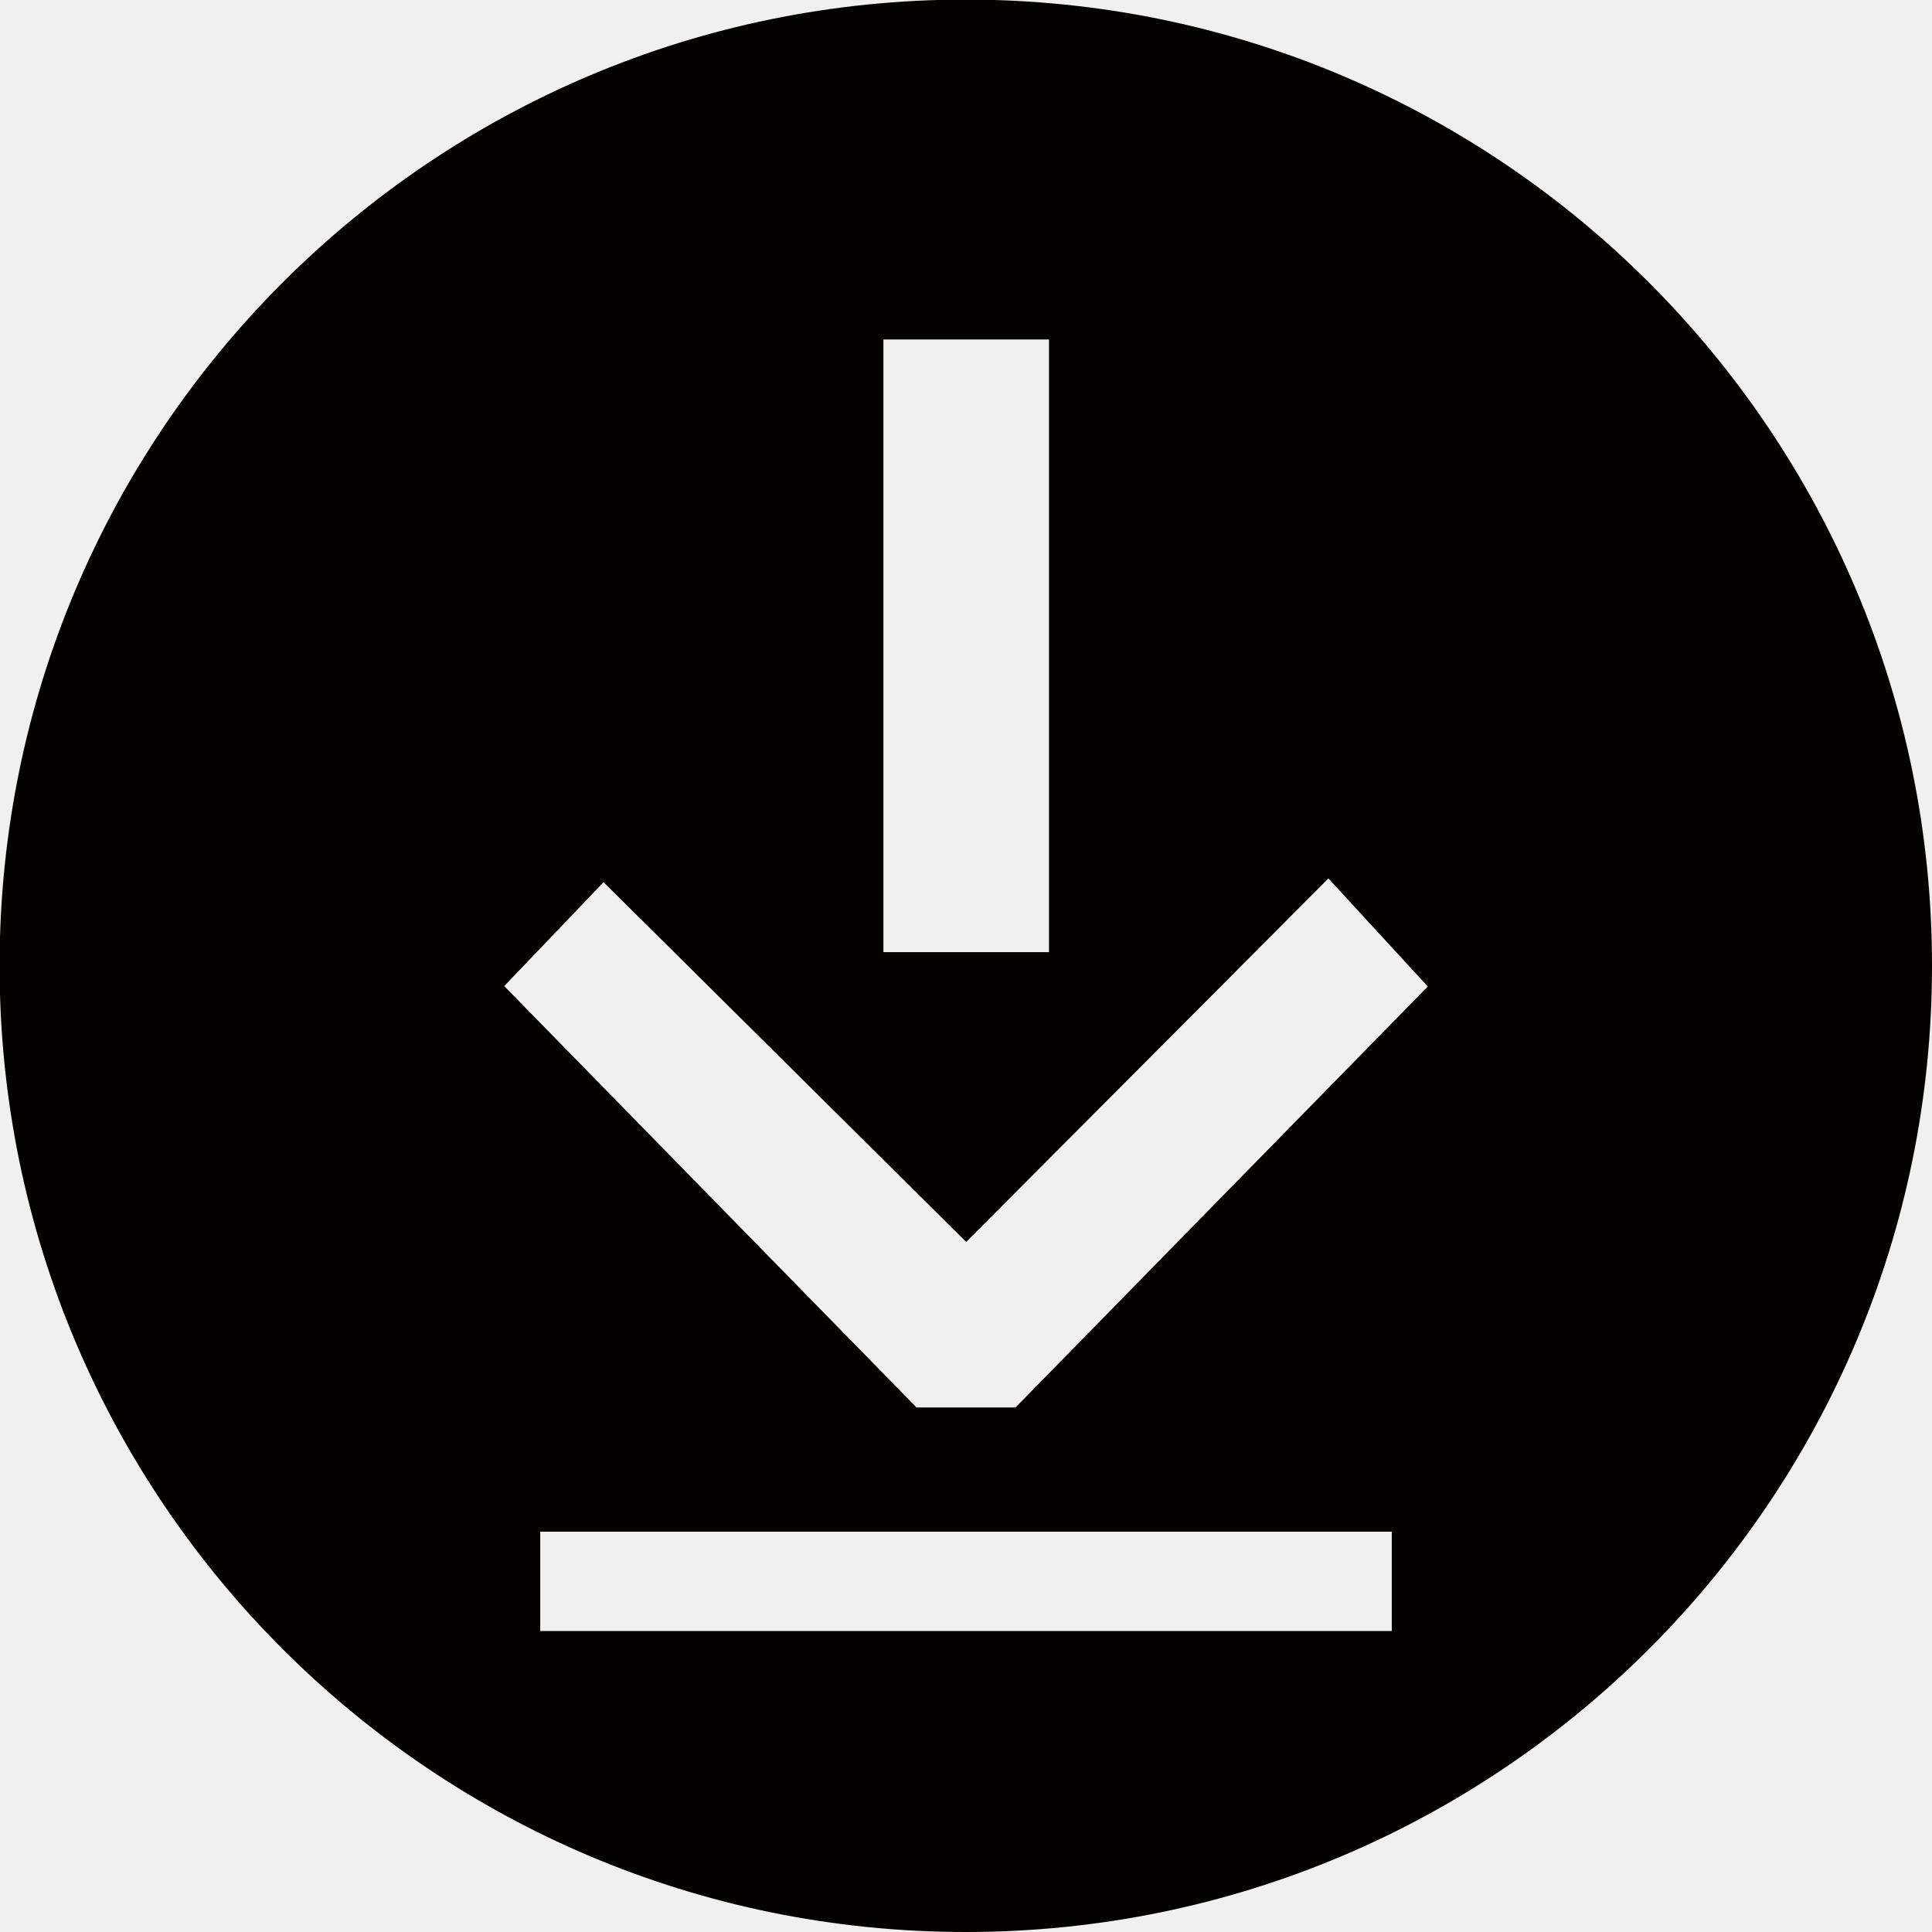
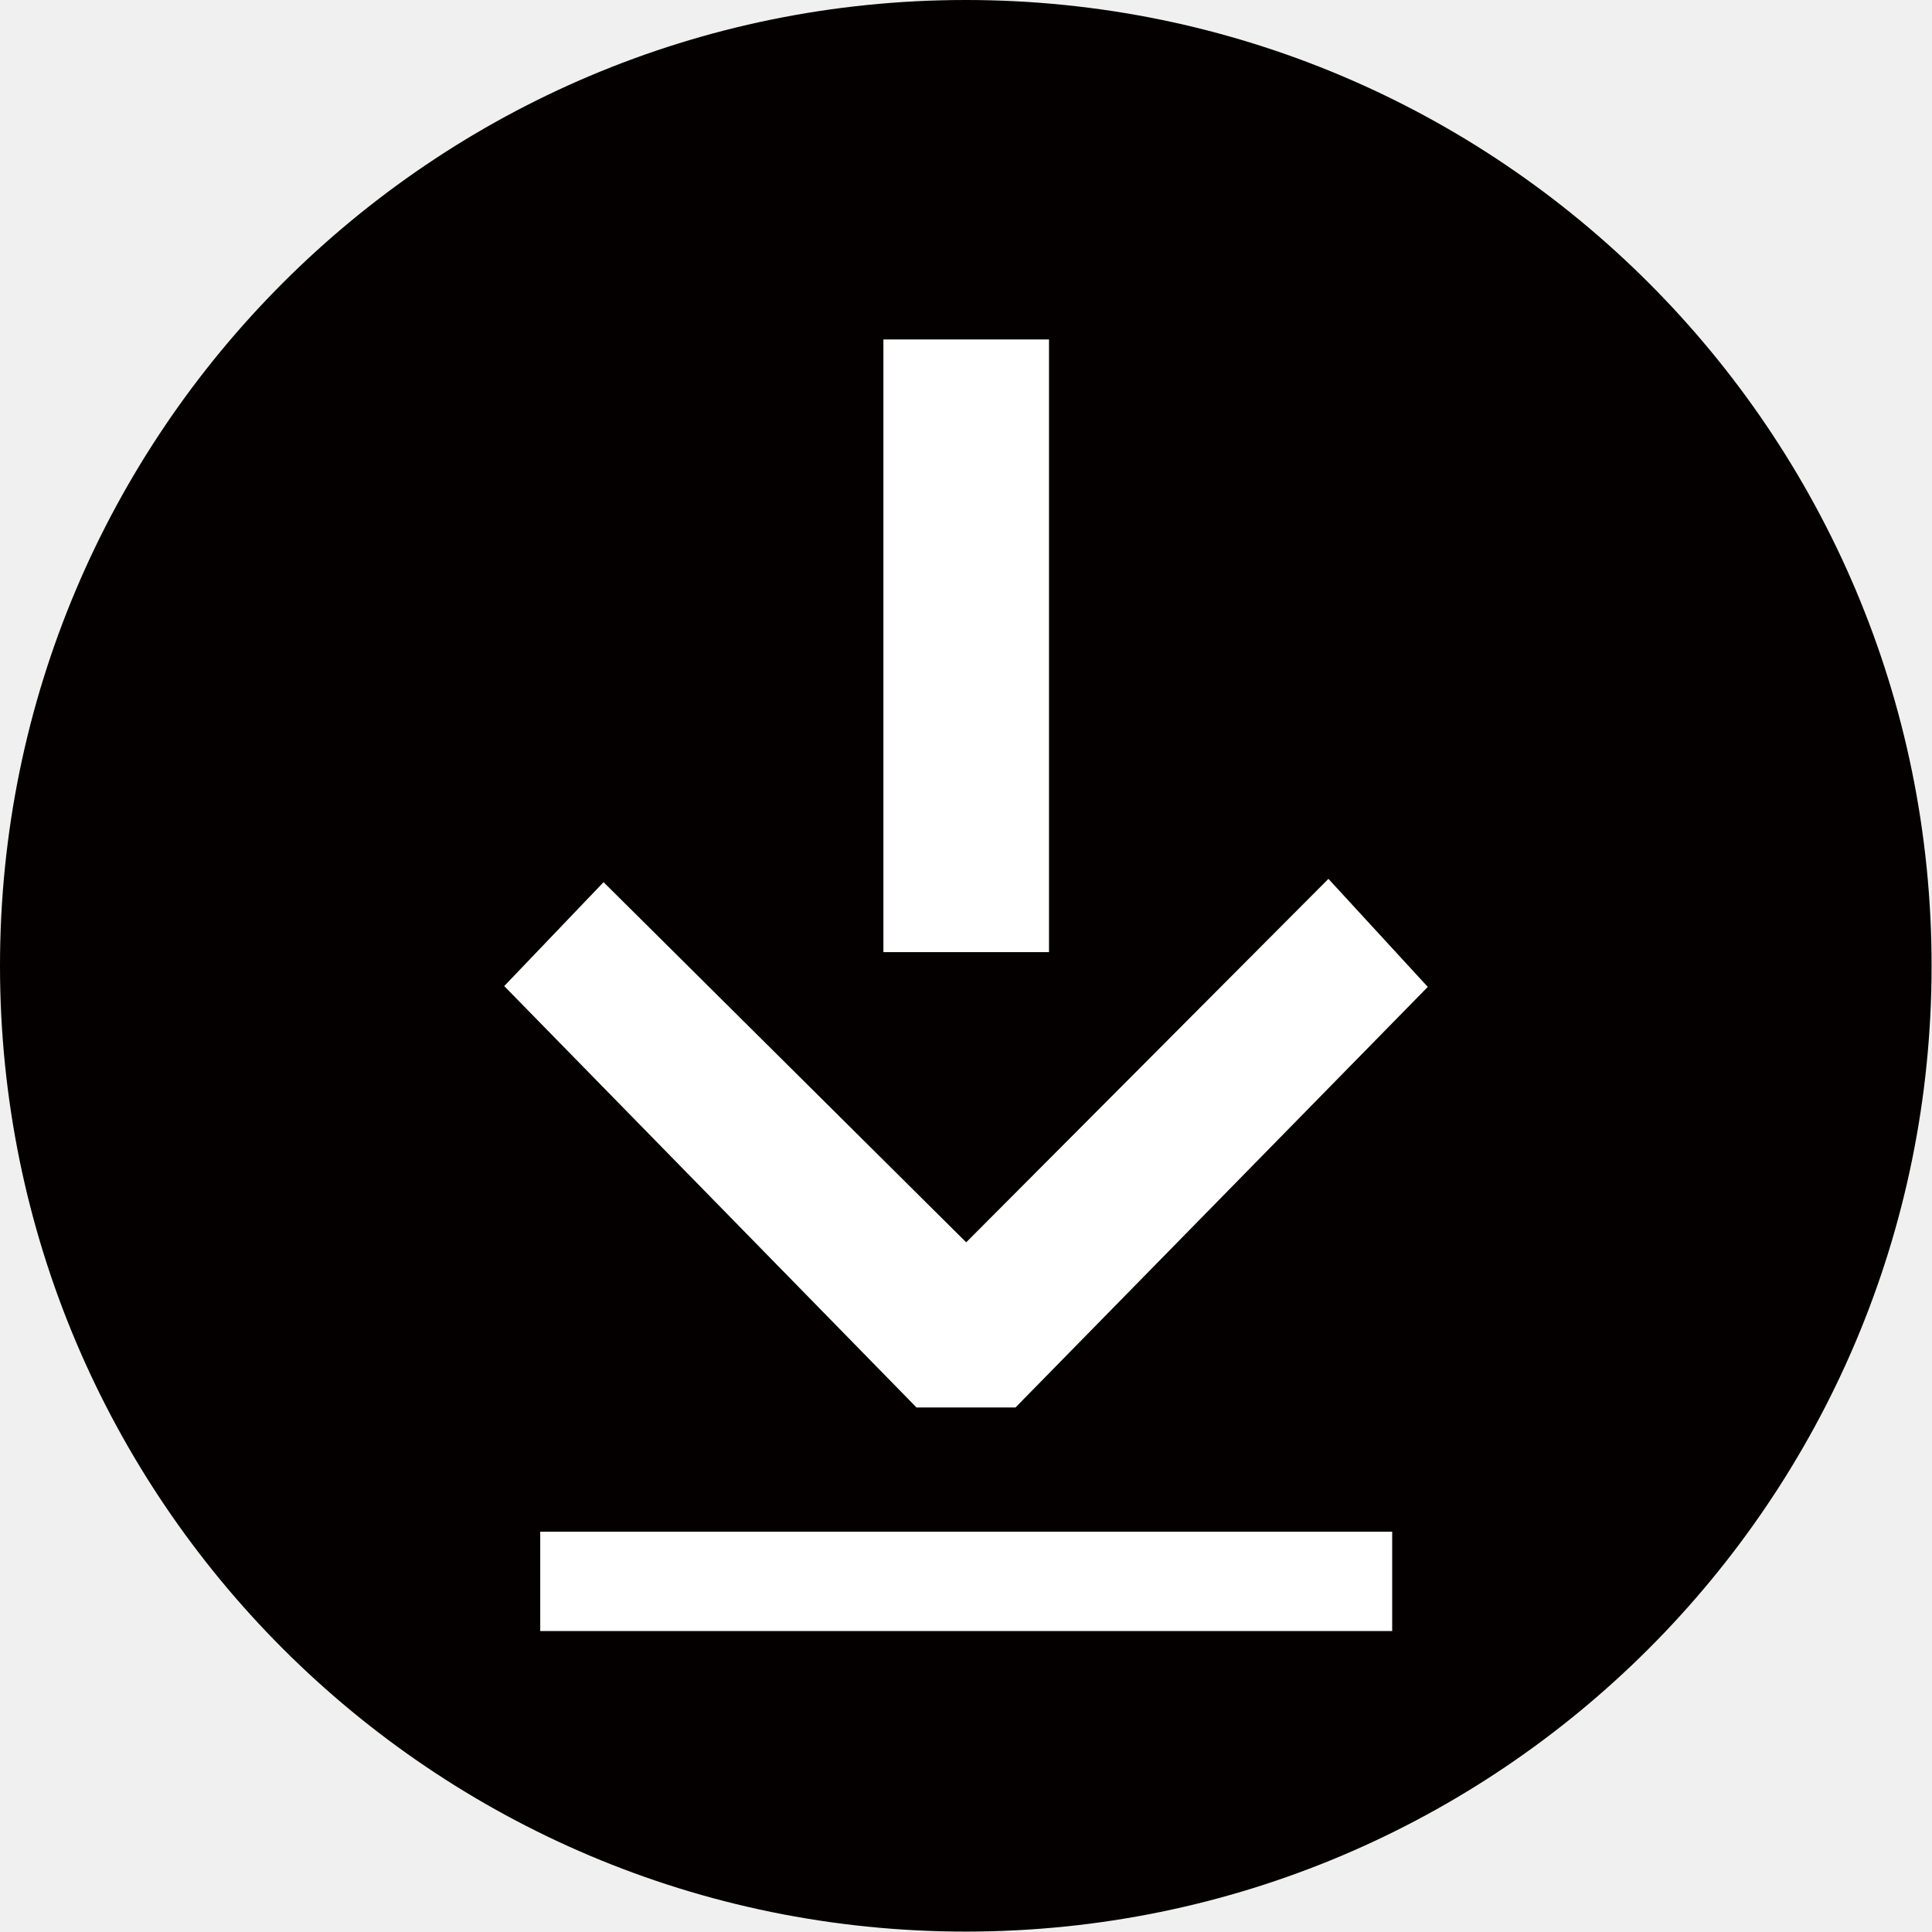
<svg xmlns="http://www.w3.org/2000/svg" viewBox="0 0 46.67 46.67">
  <defs>
-     <style>.cls-1{fill:#040000;}</style>
+     <style>.cls-1{fill:#040000;}.cls-2{fill:#fff;}</style>
  </defs>
  <g id="レイヤー_2" data-name="レイヤー 2">
    <g id="レイヤー_1-2" data-name="レイヤー 1">
-       <path class="cls-1" d="M46.67,23.33A23.34,23.34,0,1,0,23.34,46.67,23.34,23.34,0,0,0,46.67,23.33Zm-34.49.49,2.4-2.51L23.34,30l8.75-8.78,2.4,2.61L24.53,34H22.14ZM21.34,23V8.2h4V23ZM13.05,37H33.62v2.4H13.05Z" />
+       <circle class="cls-1" cx="23.33" cy="23.33" r="23.33" />
+       <polygon class="cls-2" points="12.18 23.82 14.58 21.31 23.34 30.01 32.09 21.23 34.49 23.84 24.53 34 22.14 34 12.18 23.82" />
+       <rect class="cls-2" x="21.34" y="8.2" width="4" height="14.8" />
+       <rect class="cls-2" x="13.05" y="37" width="20.58" height="2.4" />
    </g>
  </g>
</svg>
